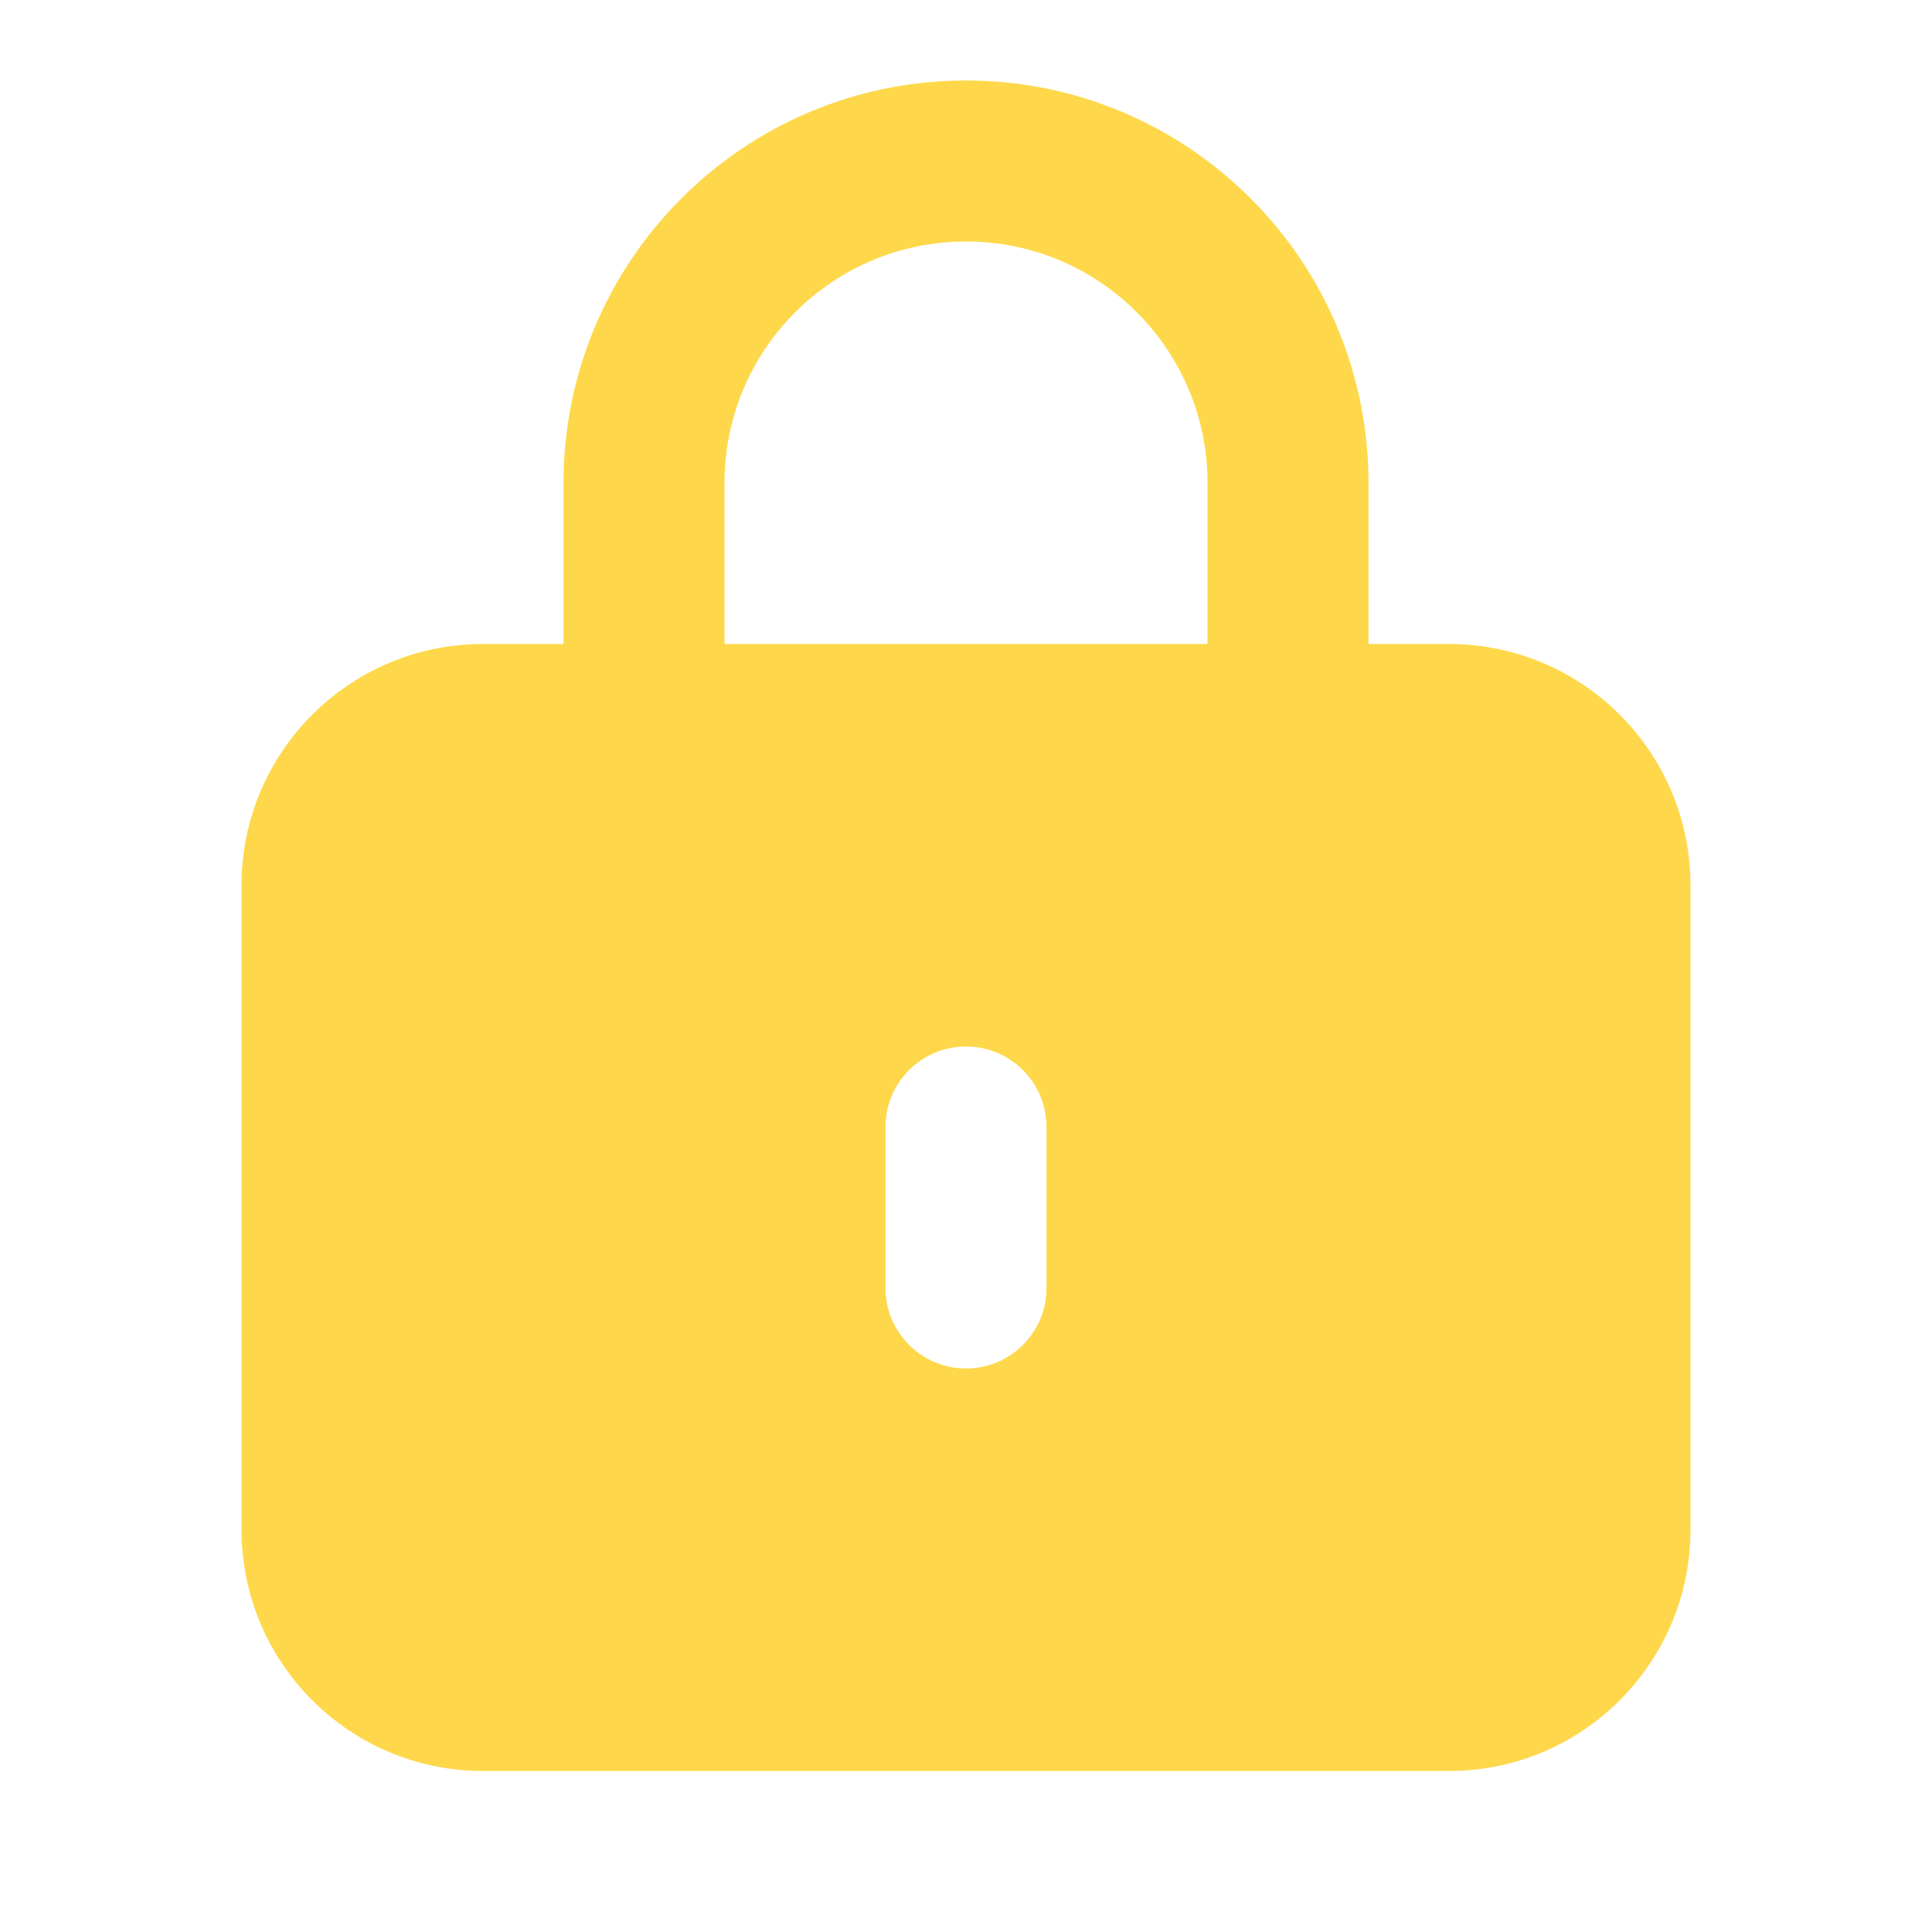
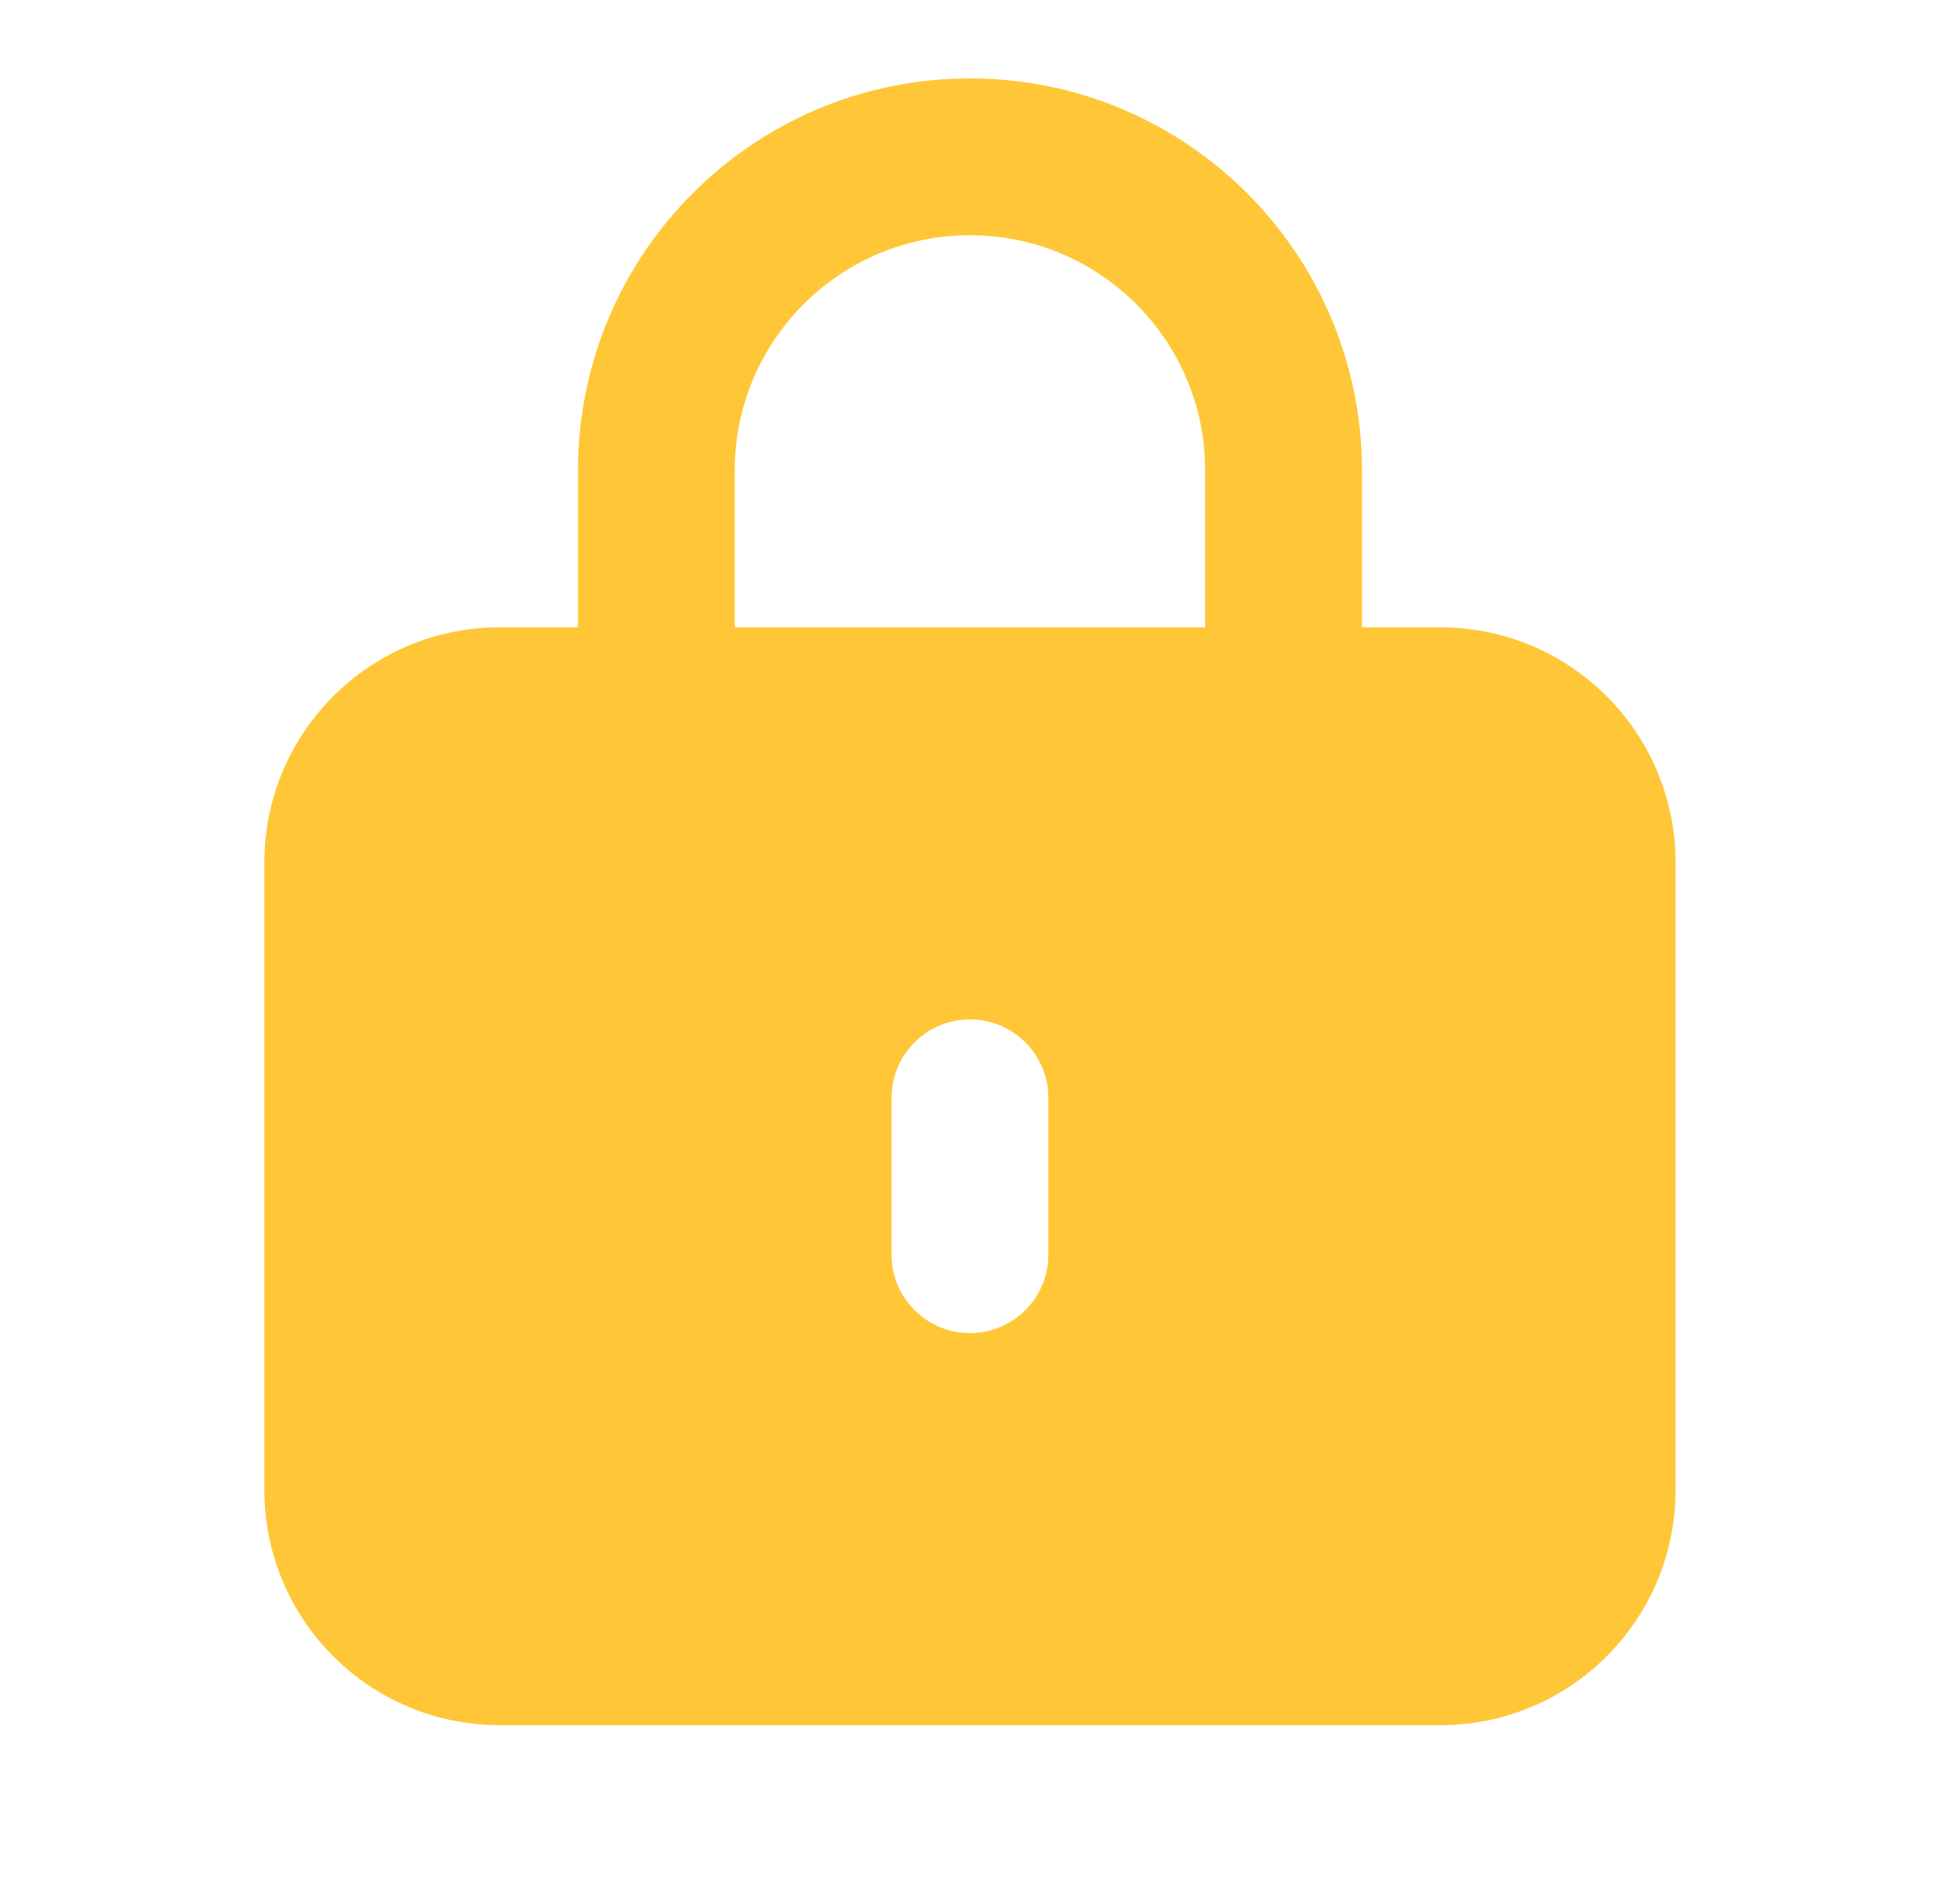
- <svg xmlns="http://www.w3.org/2000/svg" width="24" height="24" viewBox="0 0 24 24" fill="none">
-   <path fill-rule="evenodd" clip-rule="evenodd" d="M15 9V6C15 4.343 13.657 3 12 3C10.343 3 9 4.343 9 6V9H15ZM12 1C9.239 1 7 3.239 7 6V11H17V6C17 3.239 14.761 1 12 1Z" fill="#FED84A" />
-   <path fill-rule="evenodd" clip-rule="evenodd" d="M6 8C4.343 8 3 9.343 3 11V19C3 20.657 4.343 22 6 22H18C19.657 22 21 20.657 21 19V11C21 9.343 19.657 8 18 8H6ZM12 13C11.448 13 11 13.448 11 14V16C11 16.552 11.448 17 12 17C12.552 17 13 16.552 13 16V14C13 13.448 12.552 13 12 13Z" fill="#FED84A" />
+ <svg xmlns="http://www.w3.org/2000/svg" width="25" height="24" viewBox="0 0 25 24" fill="none">
+   <path fill-rule="evenodd" clip-rule="evenodd" d="M15.372 9V6C15.372 4.343 14.029 3 12.372 3C10.715 3 9.372 4.343 9.372 6V9H15.372ZM12.372 1C9.61 1 7.372 3.239 7.372 6V11H17.372V6C17.372 3.239 15.133 1 12.372 1Z" fill="#FFC737" />
+   <path fill-rule="evenodd" clip-rule="evenodd" d="M6.372 8C4.715 8 3.372 9.343 3.372 11V19C3.372 20.657 4.715 22 6.372 22H18.372C20.029 22 21.372 20.657 21.372 19V11C21.372 9.343 20.029 8 18.372 8H6.372ZM12.372 13C11.819 13 11.372 13.448 11.372 14V16C11.372 16.552 11.819 17 12.372 17C12.924 17 13.372 16.552 13.372 16V14C13.372 13.448 12.924 13 12.372 13Z" fill="#FFC737" />
</svg>
